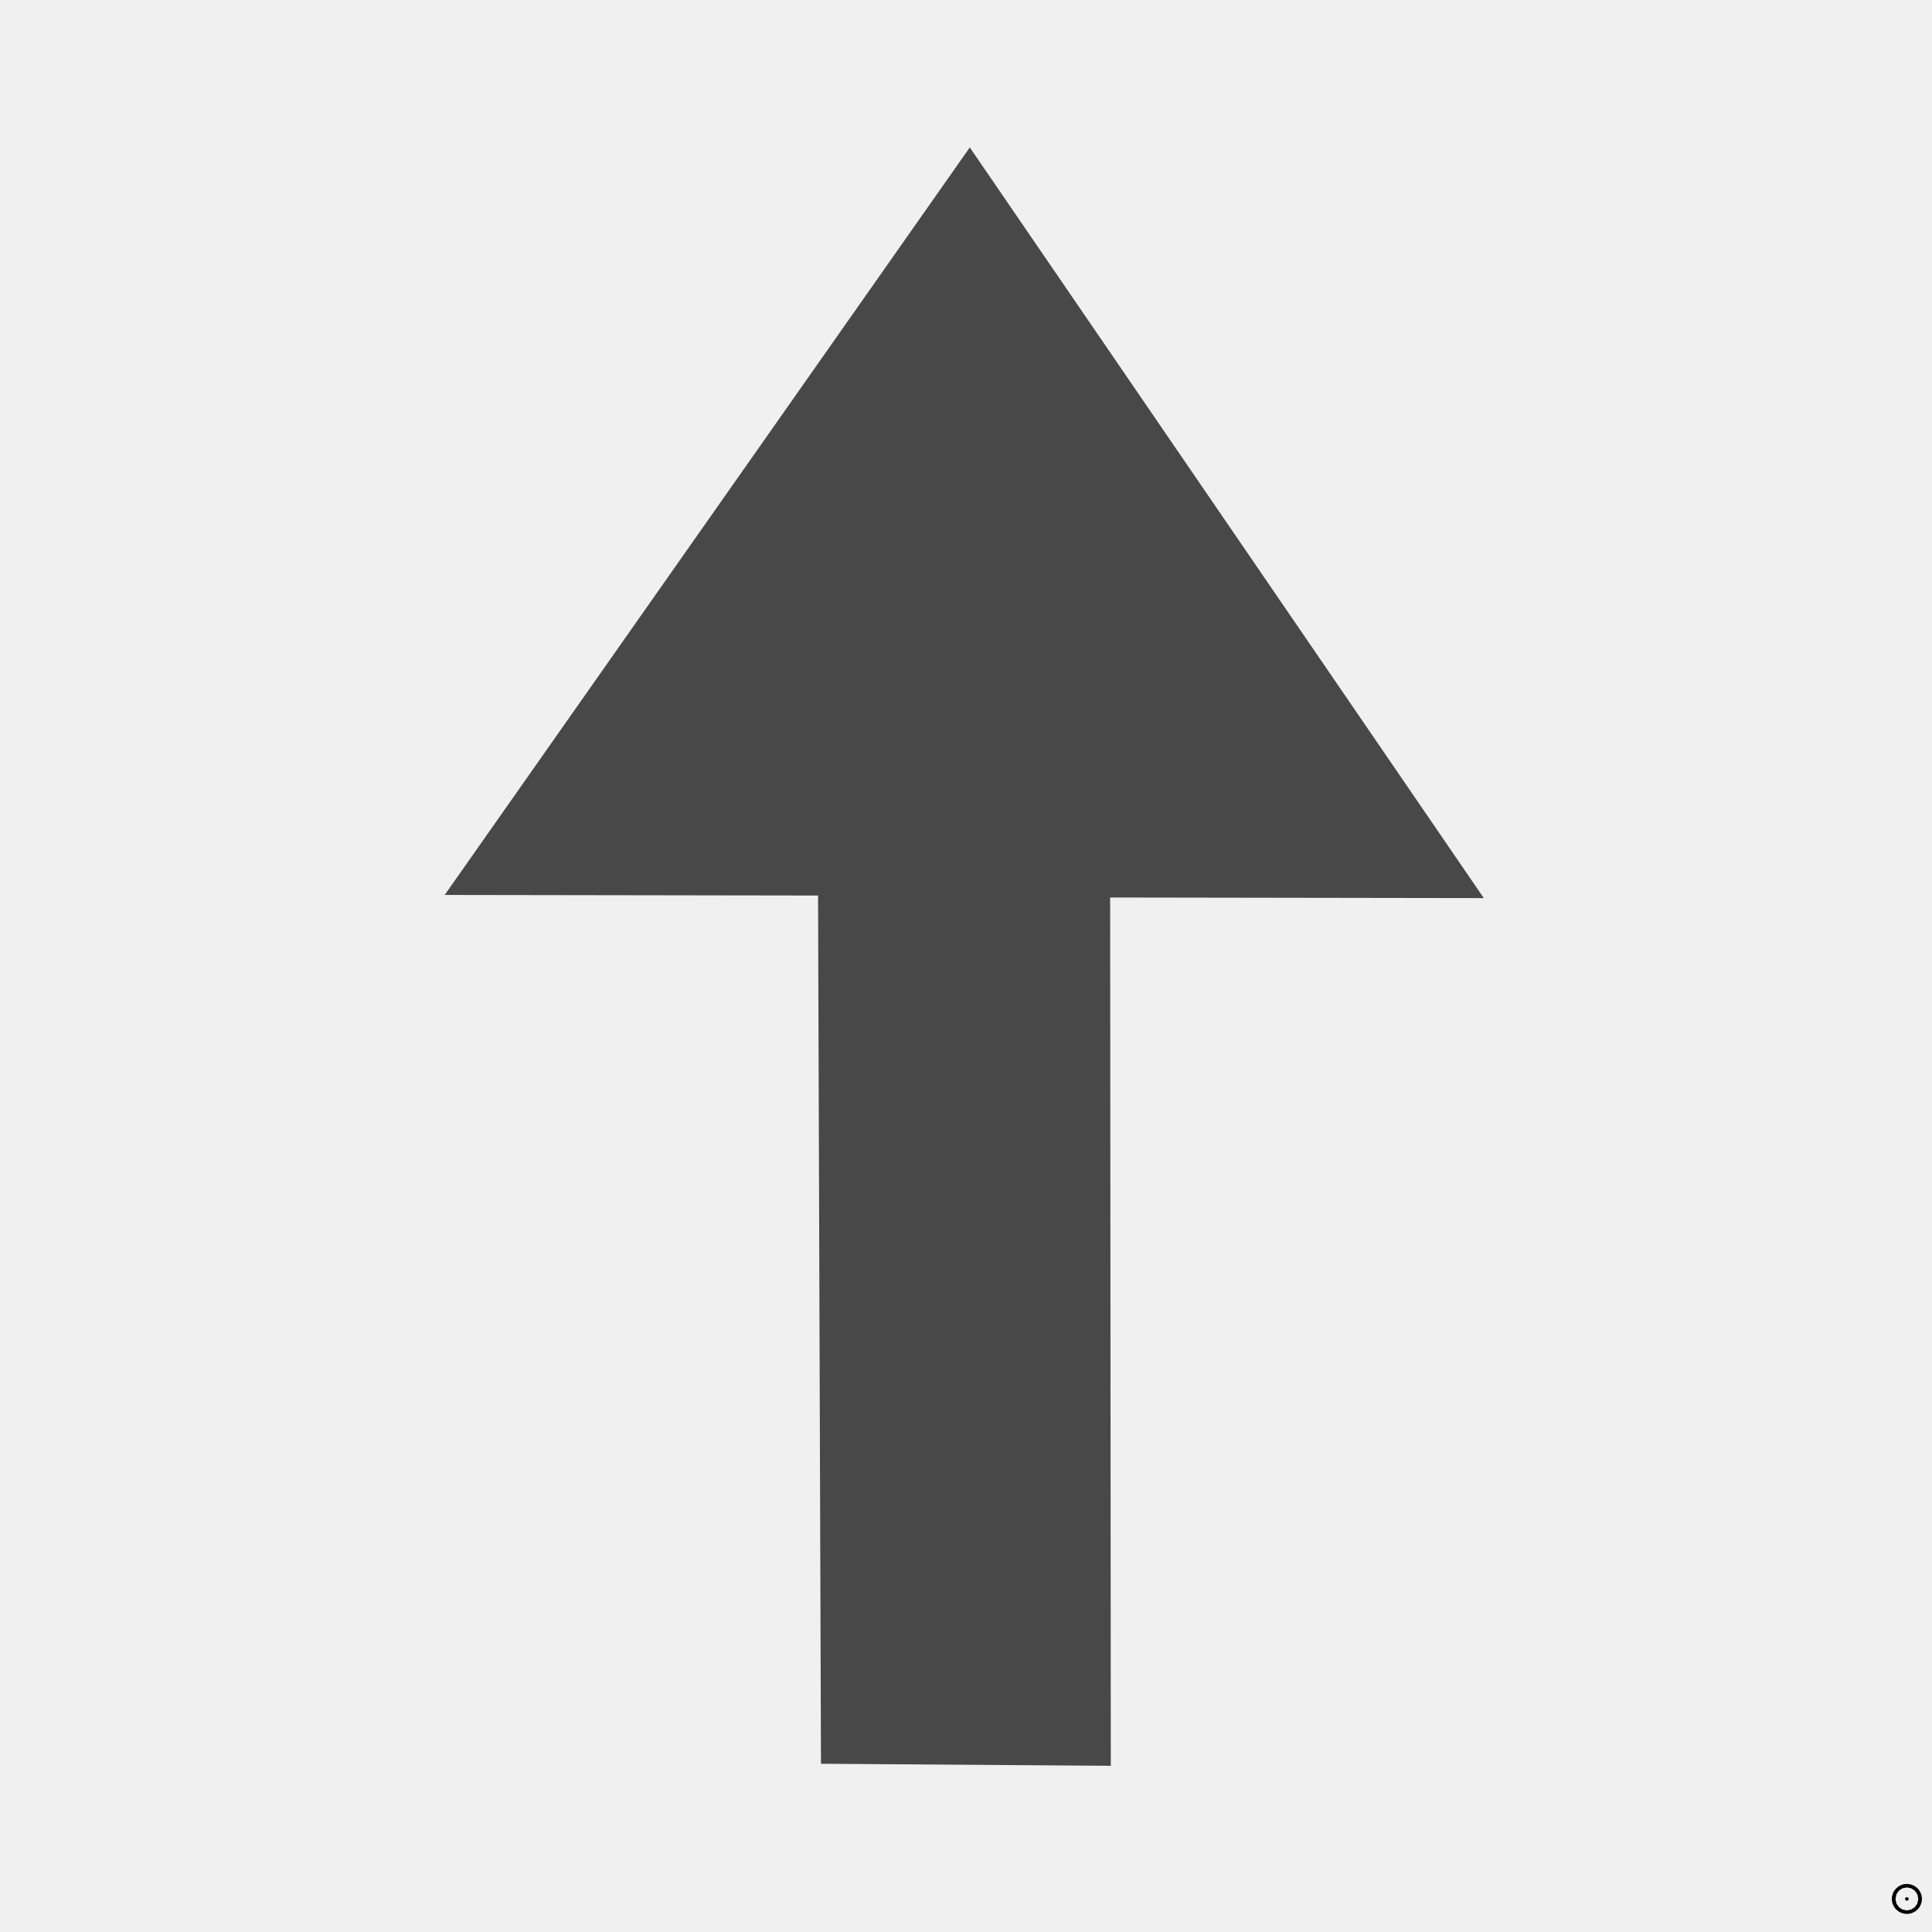
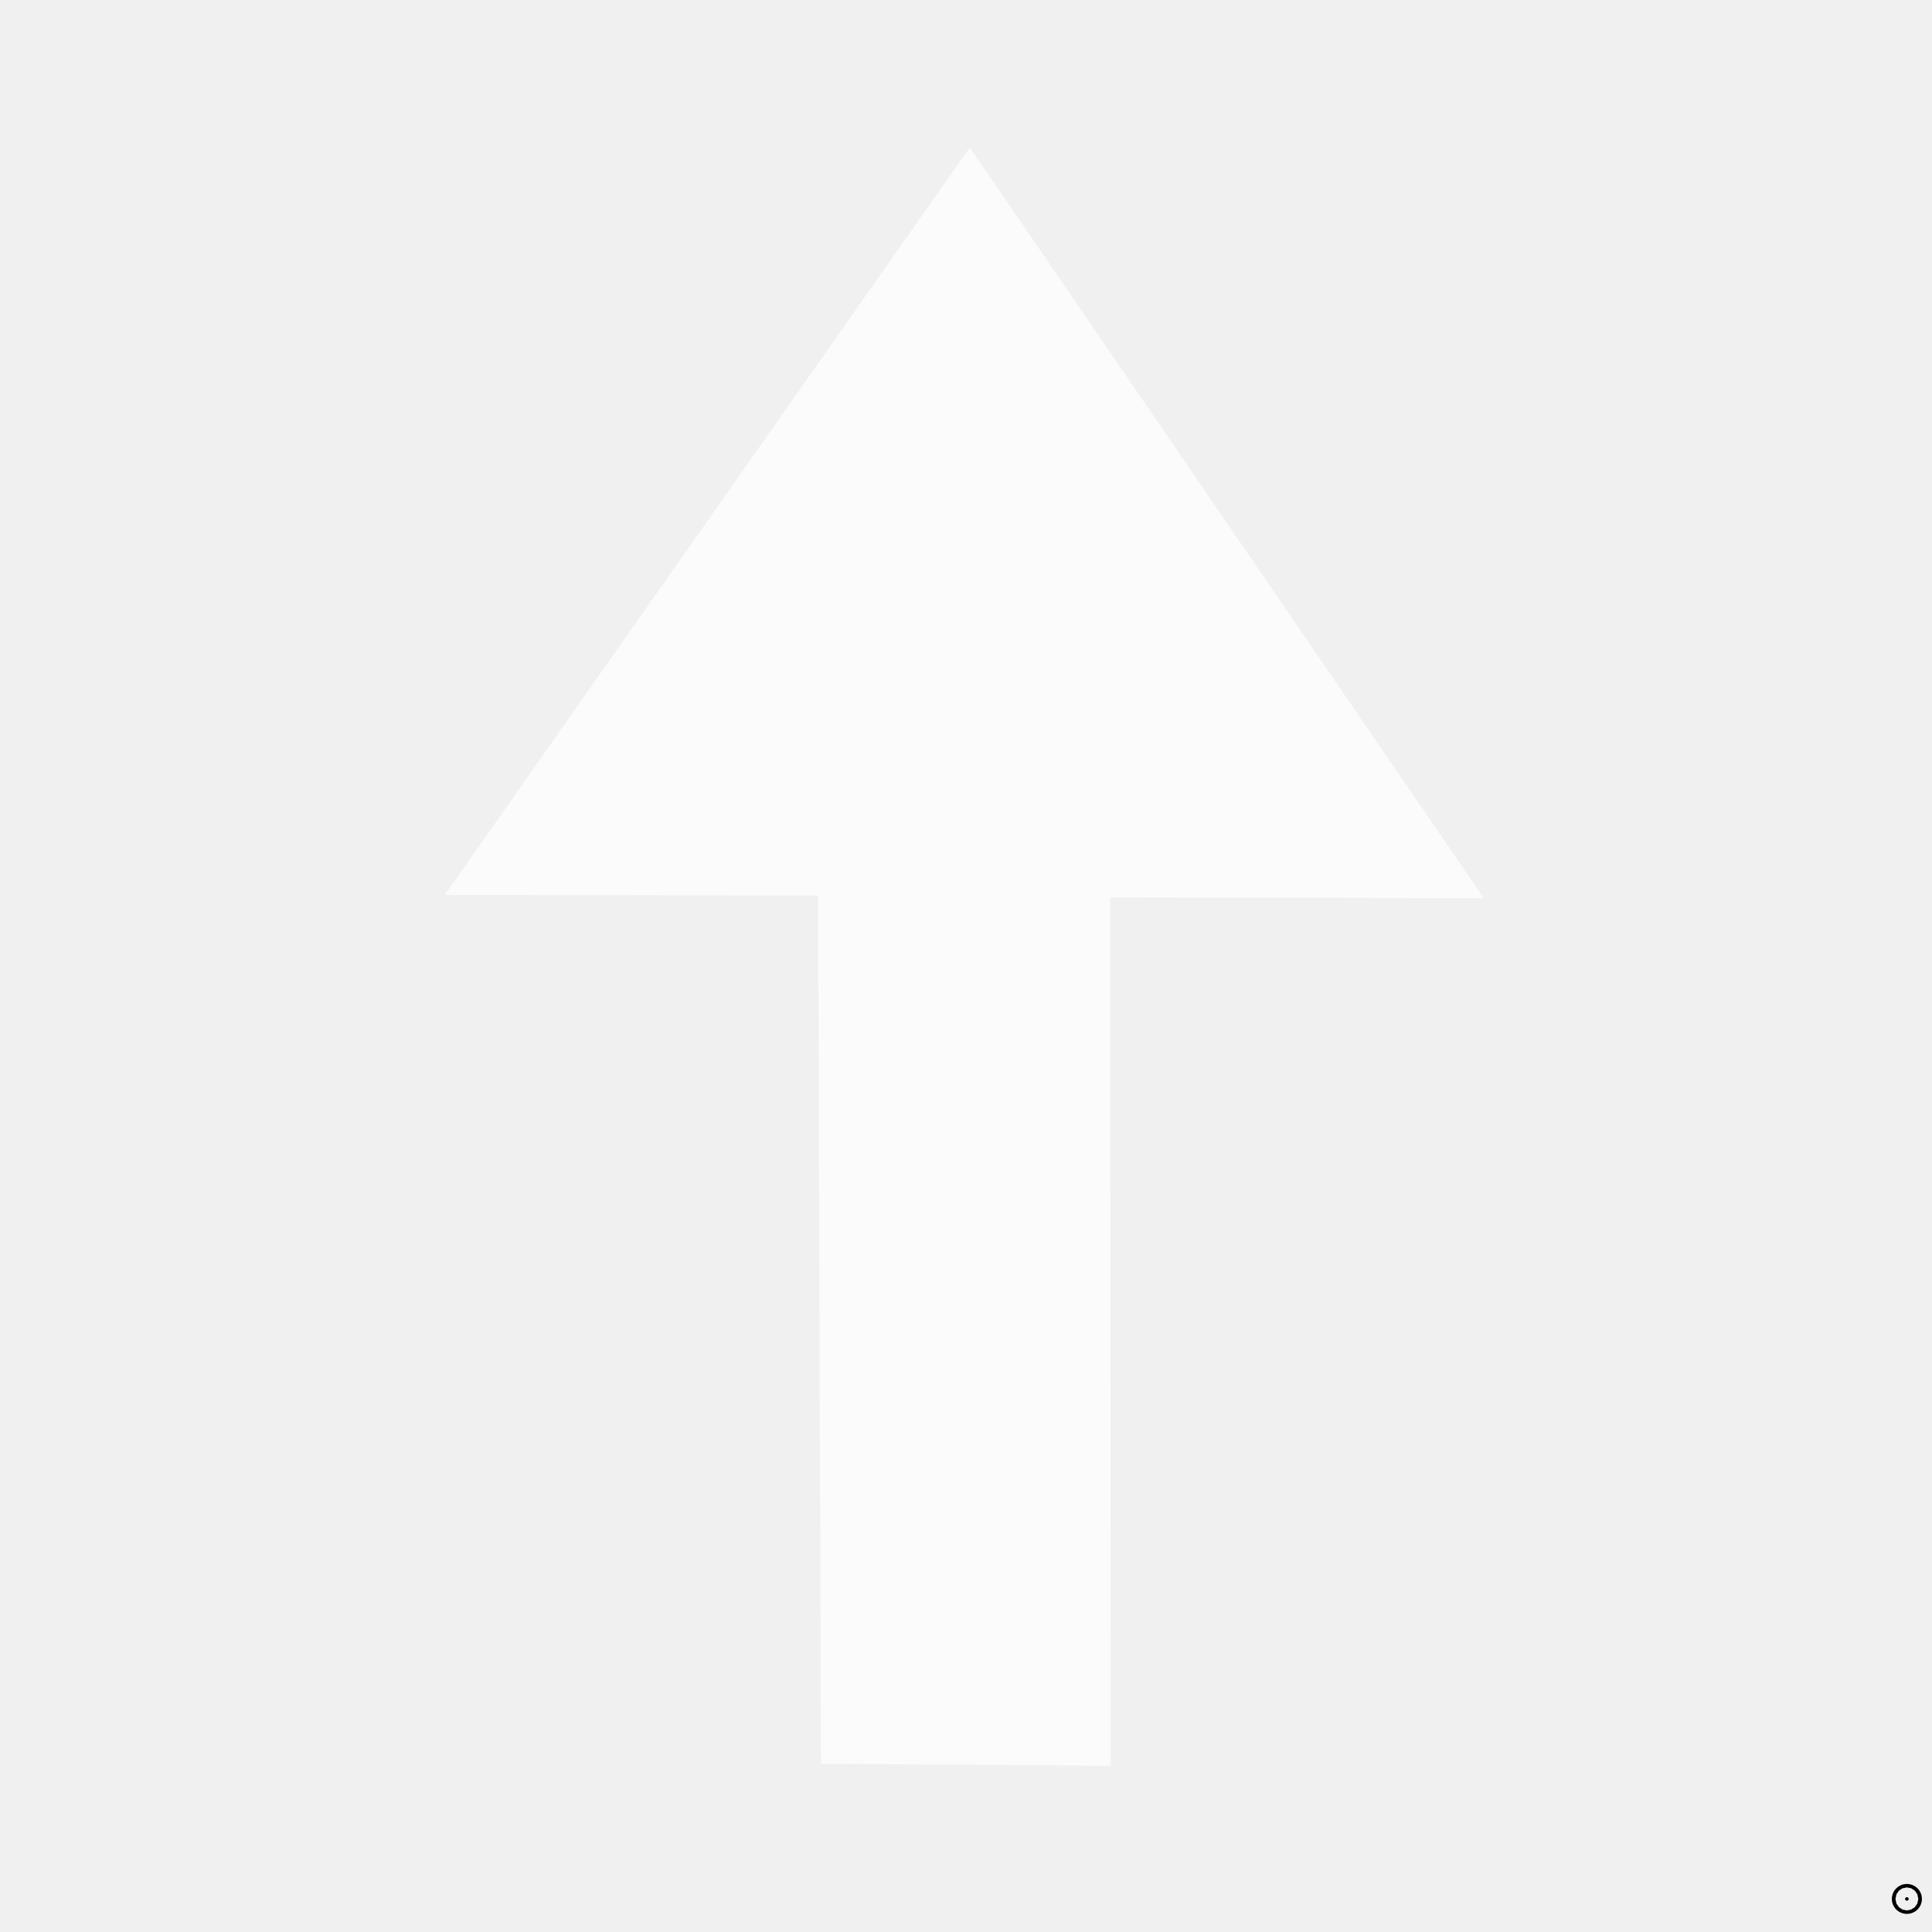
- <svg xmlns="http://www.w3.org/2000/svg" id="svg8" version="1.1" viewBox="0 0 26.458 26.458" height="100" width="100">
+ <svg xmlns="http://www.w3.org/2000/svg" width="100" height="100" viewBox="0 0 26.458 26.458" version="1.1" id="svg8">
  <defs id="defs2" />
  <g id="layer1">
-     <ellipse ry="0.024" rx="0.025" cy="26.005" cx="26.114" style="fill:#000000;stroke:#000000;stroke-width:0.363" id="path10" />
-     <path d="m 6.09,12.256 7.191,-10.237 7.039,10.28 -5.117,-0.008 0.009,11.891 -3.969,-0.028 -0.04,-11.89 z" style="color:#000000;font-style:normal;font-variant:normal;font-weight:normal;font-stretch:normal;font-size:medium;line-height:normal;font-family:sans-serif;font-variant-ligatures:normal;font-variant-position:normal;font-variant-caps:normal;font-variant-numeric:normal;font-variant-alternates:normal;font-variant-east-asian:normal;font-feature-settings:normal;font-variation-settings:normal;text-indent:0;text-align:start;text-decoration:none;text-decoration-line:none;text-decoration-style:solid;text-decoration-color:#000000;letter-spacing:normal;word-spacing:normal;text-transform:none;writing-mode:lr-tb;direction:ltr;text-orientation:mixed;dominant-baseline:auto;baseline-shift:baseline;text-anchor:start;white-space:normal;shape-padding:0;shape-margin:0;inline-size:0;clip-rule:nonzero;display:inline;overflow:visible;visibility:visible;opacity:1;isolation:auto;mix-blend-mode:normal;color-interpolation:sRGB;color-interpolation-filters:linearRGB;solid-color:#000000;solid-opacity:1;vector-effect:none;fill:#000000;fill-opacity:0.7;fill-rule:nonzero;stroke:none;stroke-width:3.633;stroke-linecap:butt;stroke-linejoin:miter;stroke-miterlimit:4;stroke-dasharray:none;stroke-dashoffset:0;stroke-opacity:1;color-rendering:auto;image-rendering:auto;shape-rendering:auto;text-rendering:auto;enable-background:accumulate;stop-color:#000000;stop-opacity:1" id="path847" />
+     <ellipse id="path10" style="fill:#000000;stroke:#000000;stroke-width:0.363" cx="26.114" cy="26.005" rx="0.025" ry="0.024" />
+     <path id="path847" style="color:#000000;font-style:normal;font-variant:normal;font-weight:normal;font-stretch:normal;font-size:medium;line-height:normal;font-family:sans-serif;font-variant-ligatures:normal;font-variant-position:normal;font-variant-caps:normal;font-variant-numeric:normal;font-variant-alternates:normal;font-variant-east-asian:normal;font-feature-settings:normal;font-variation-settings:normal;text-indent:0;text-align:start;text-decoration:none;text-decoration-line:none;text-decoration-style:solid;text-decoration-color:#000000;letter-spacing:normal;word-spacing:normal;text-transform:none;writing-mode:lr-tb;direction:ltr;text-orientation:mixed;dominant-baseline:auto;baseline-shift:baseline;text-anchor:start;white-space:normal;shape-padding:0;shape-margin:0;inline-size:0;clip-rule:nonzero;display:inline;overflow:visible;visibility:visible;opacity:1;isolation:auto;mix-blend-mode:normal;color-interpolation:sRGB;color-interpolation-filters:linearRGB;solid-color:#000000;solid-opacity:1;vector-effect:none;fill:#ffffff;fill-opacity:0.7;fill-rule:nonzero;stroke:none;stroke-width:3.633;stroke-linecap:butt;stroke-linejoin:miter;stroke-miterlimit:4;stroke-dasharray:none;stroke-dashoffset:0;stroke-opacity:1;color-rendering:auto;image-rendering:auto;shape-rendering:auto;text-rendering:auto;enable-background:accumulate;stop-color:#000000;stop-opacity:1" d="m 6.09,12.256 7.191,-10.237 7.039,10.28 -5.117,-0.008 0.009,11.891 -3.969,-0.028 -0.04,-11.89 z" />
  </g>
</svg>
